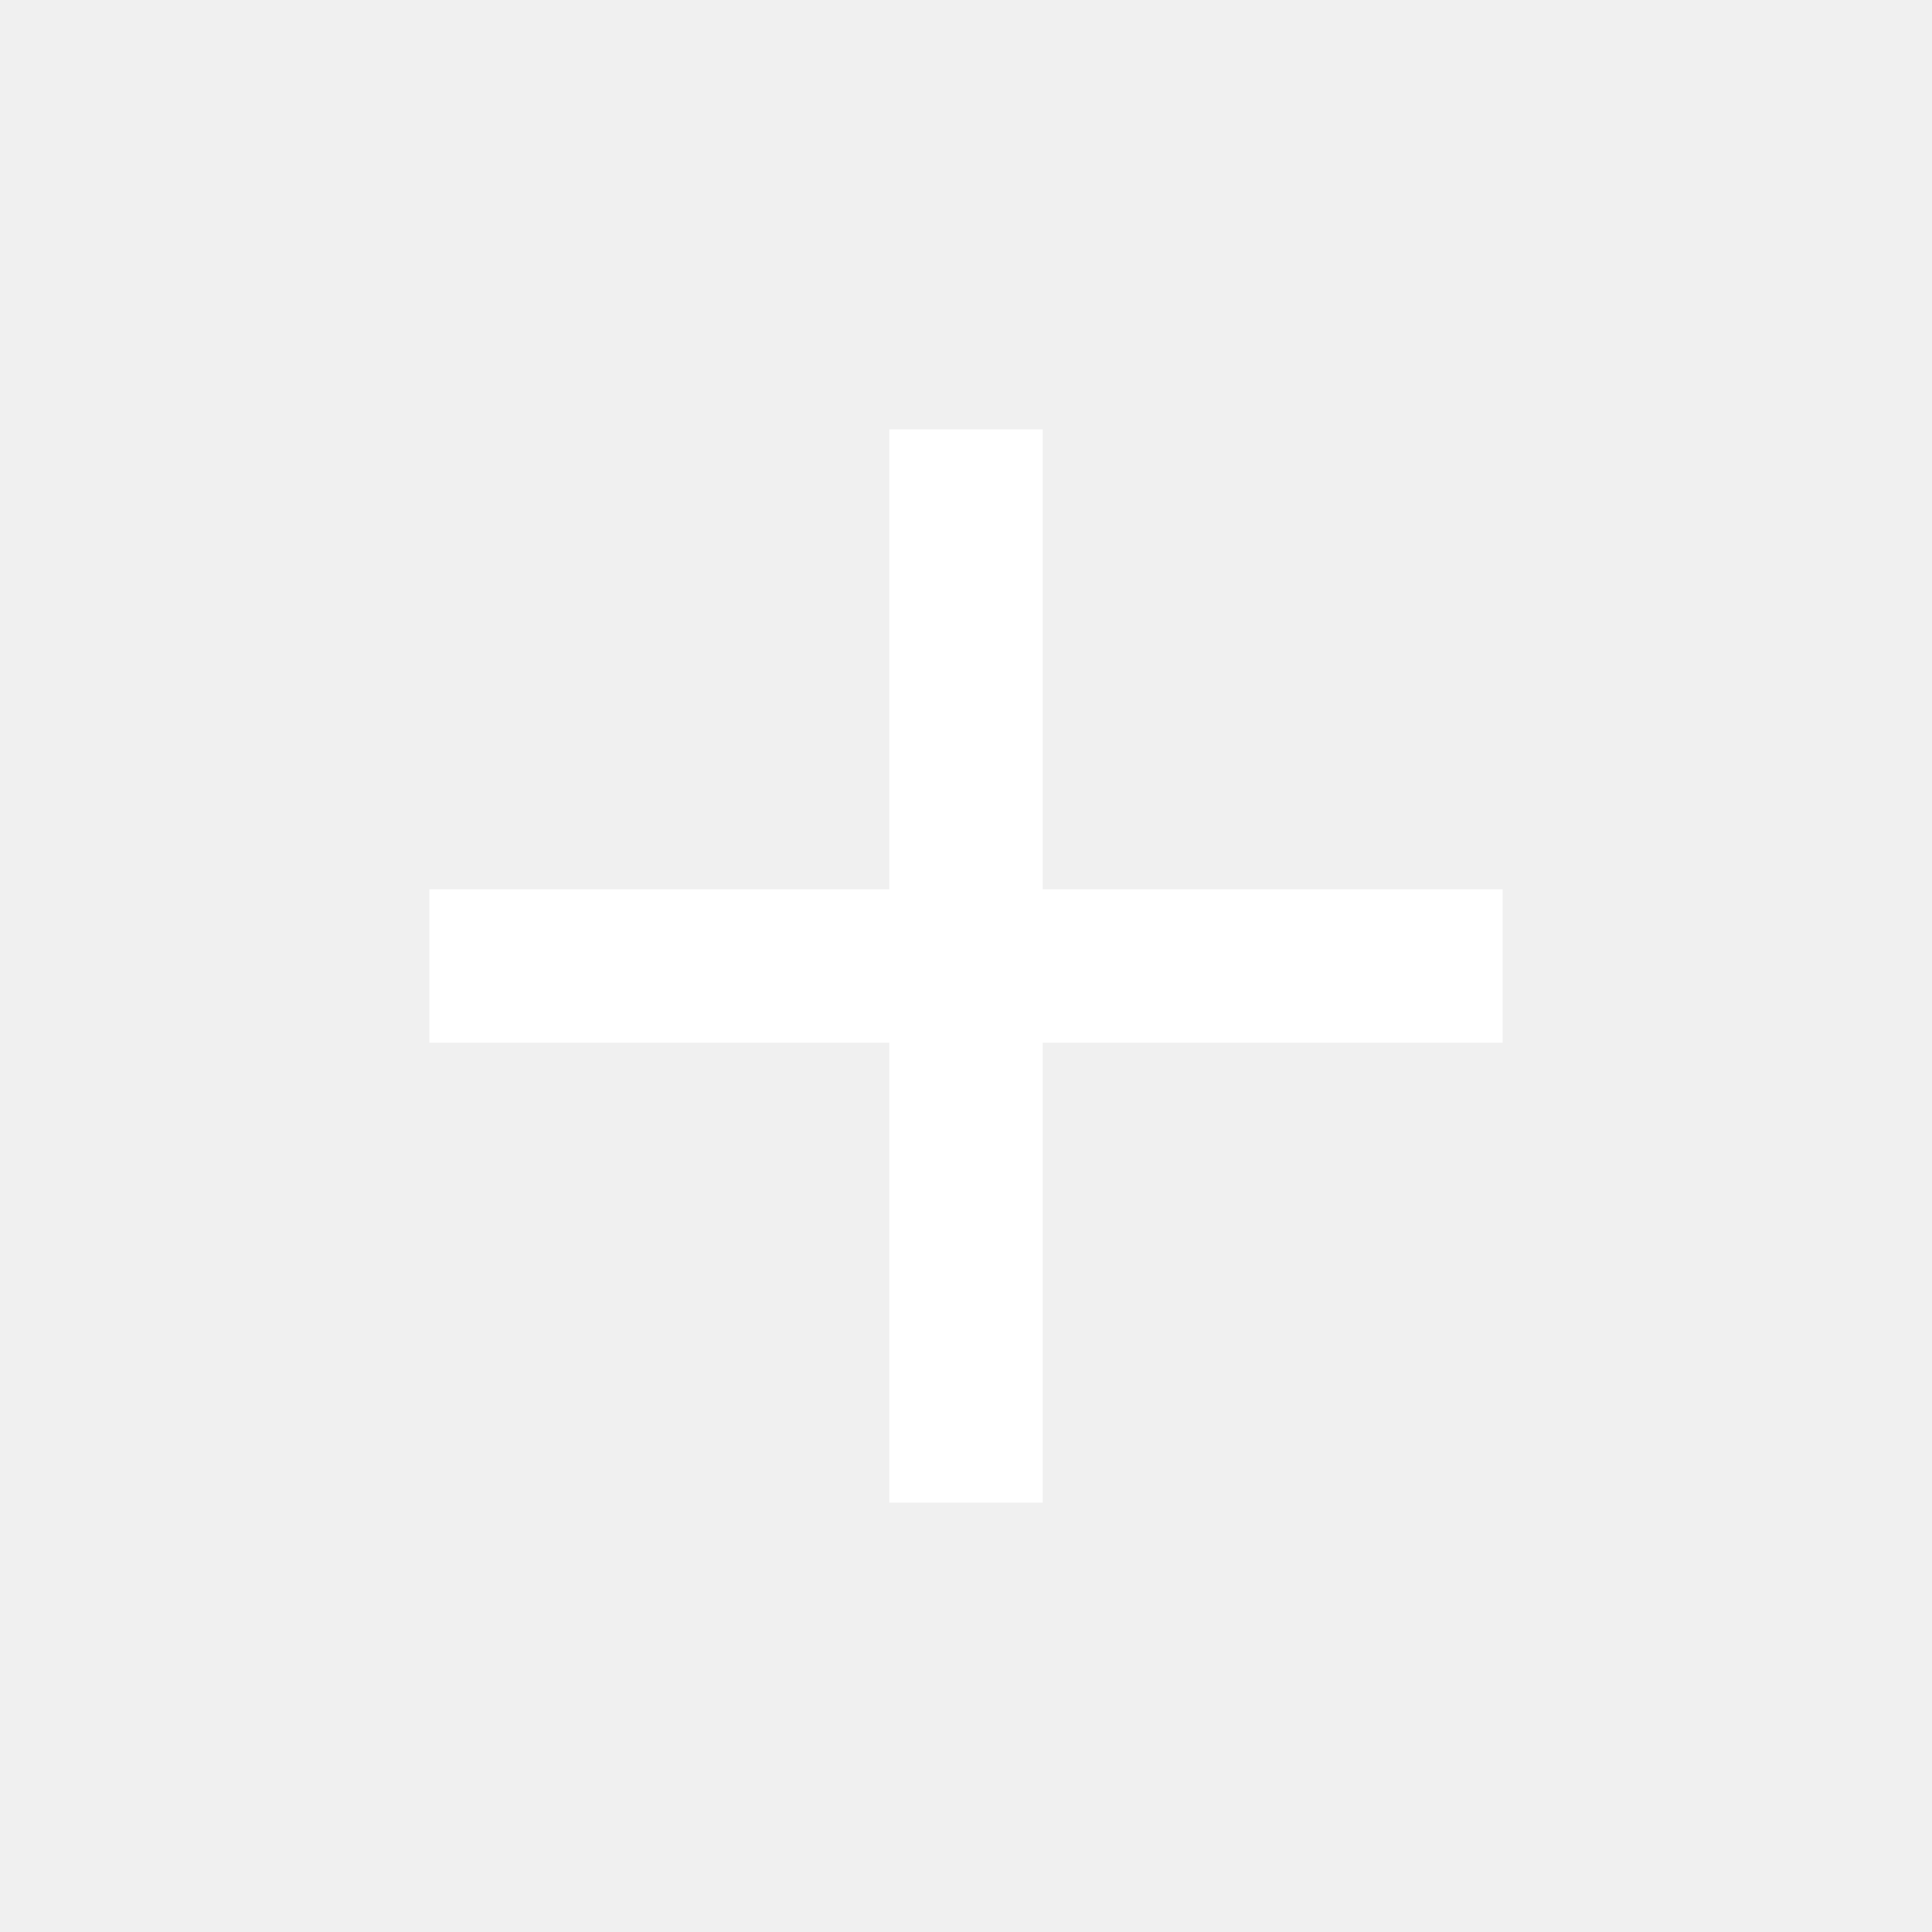
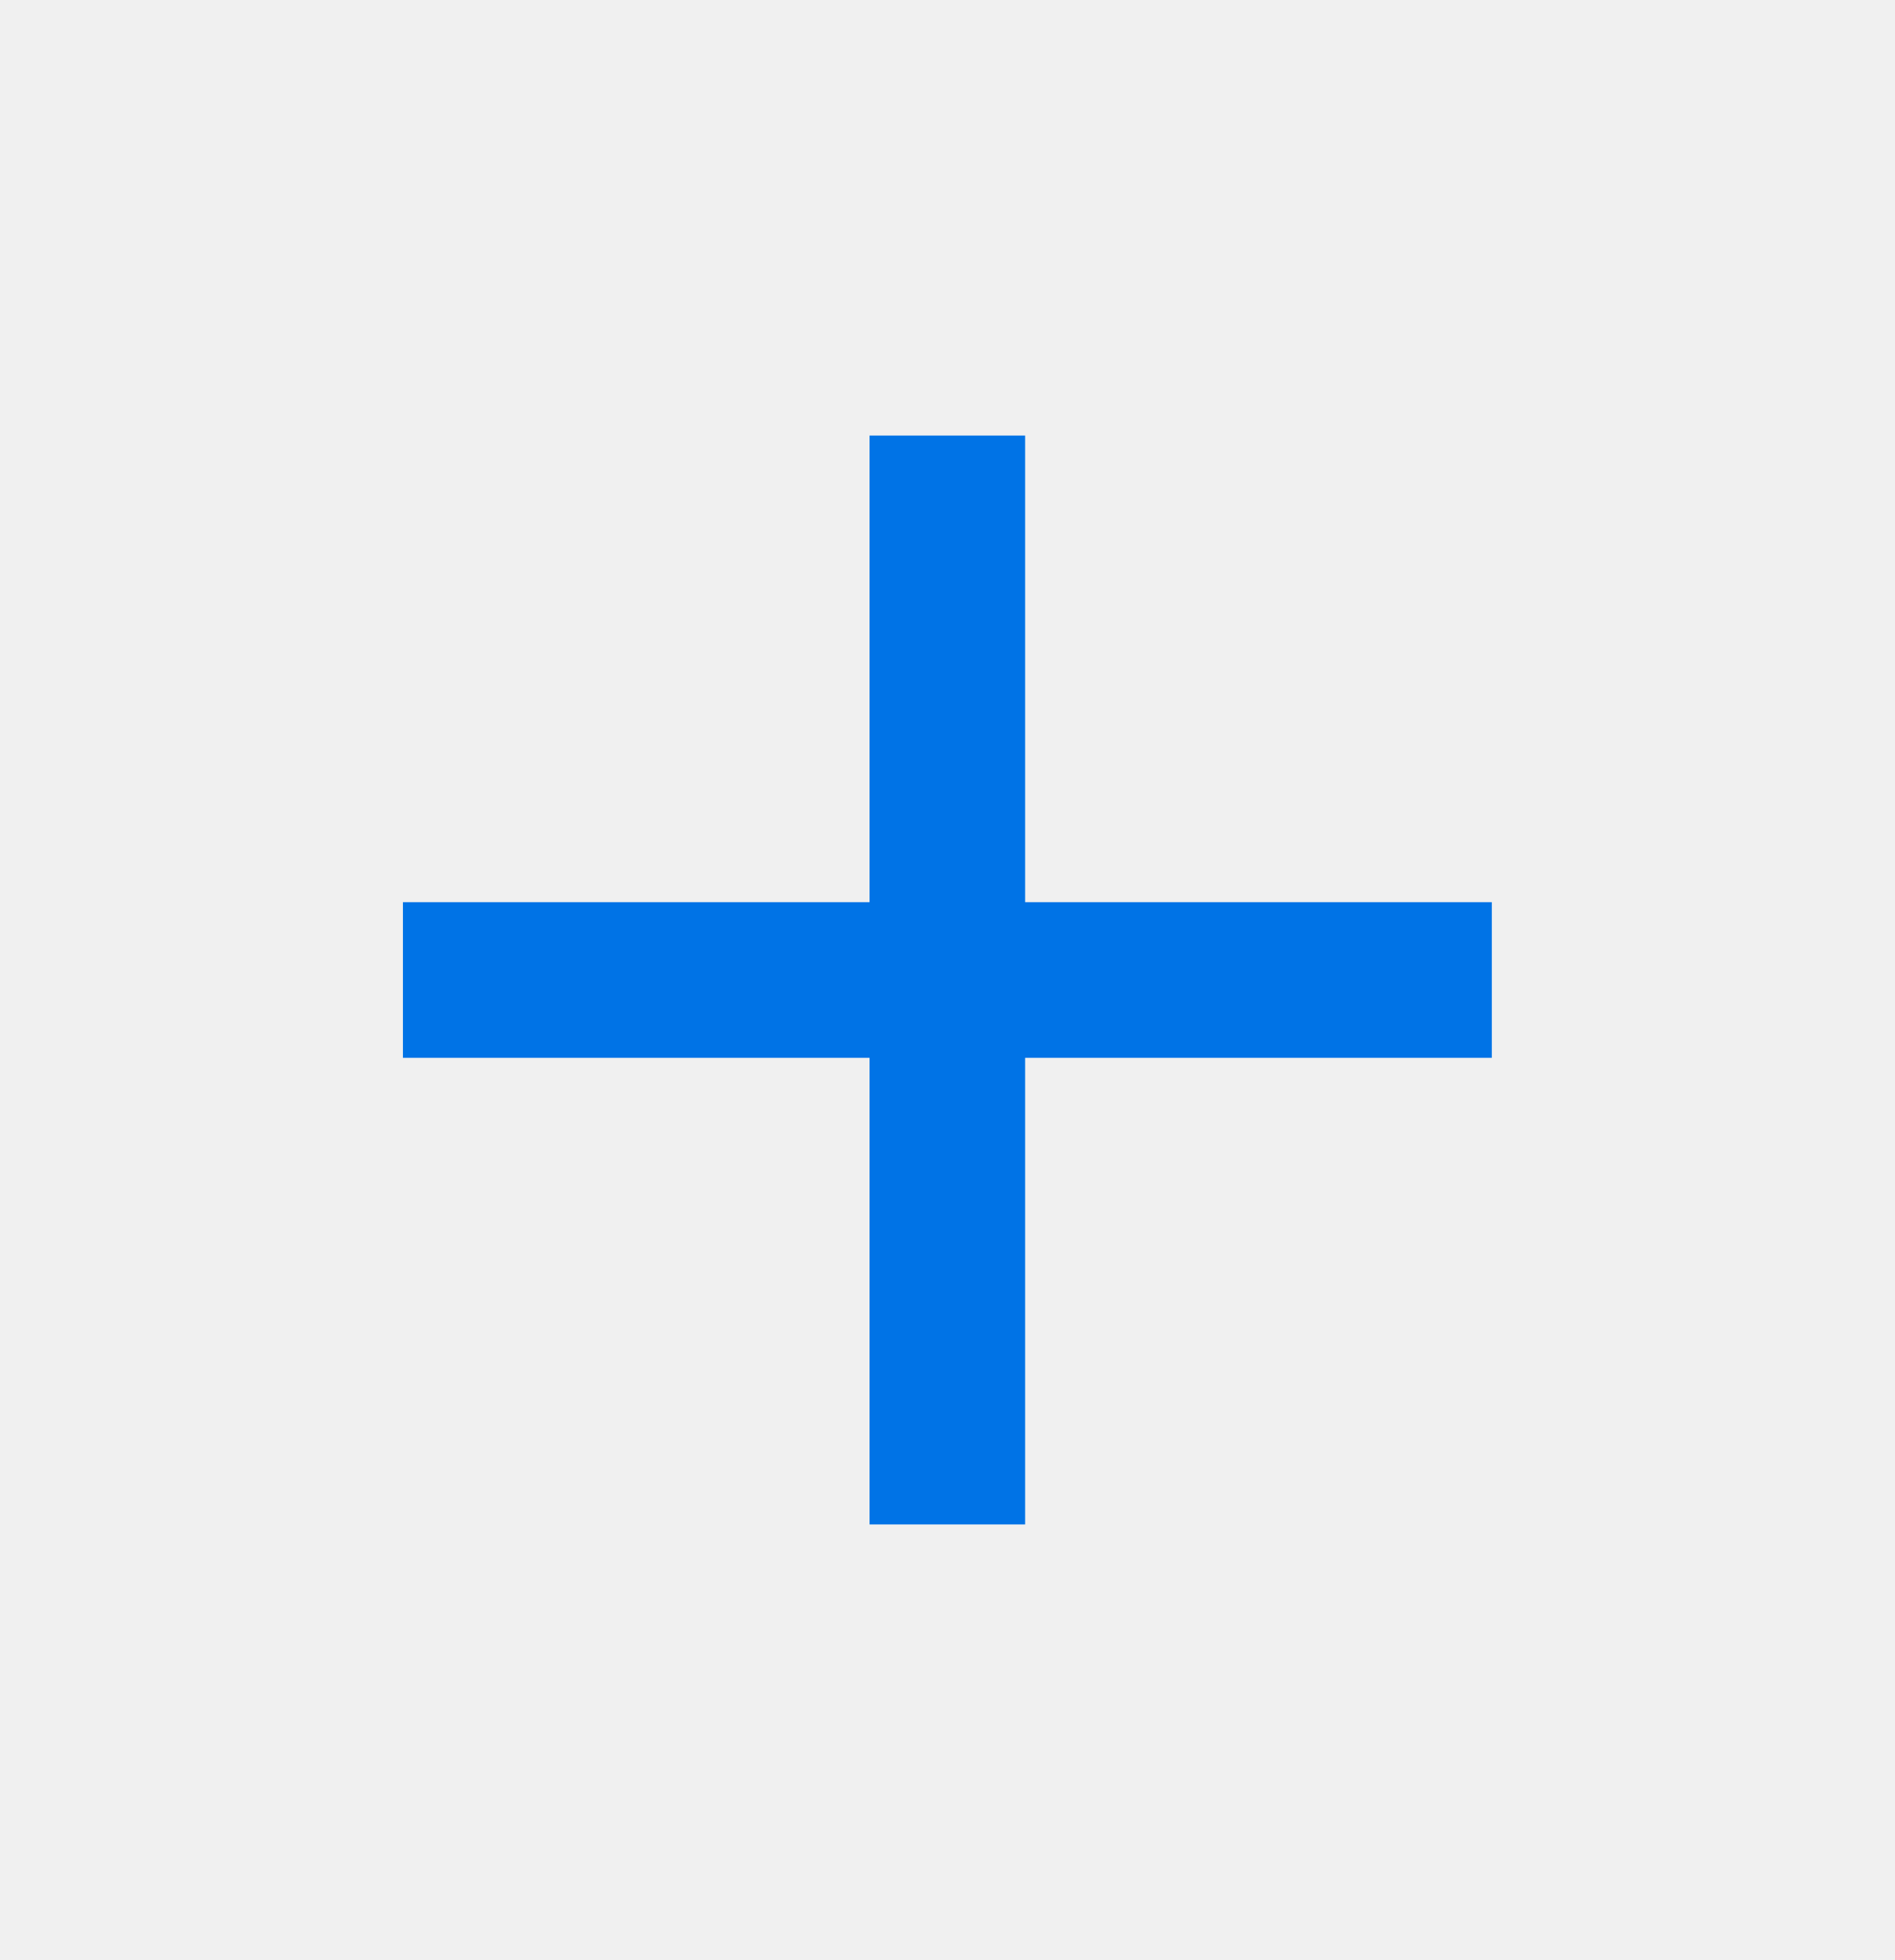
- <svg xmlns="http://www.w3.org/2000/svg" width="30" height="30" viewBox="0 0 30 30" fill="none">
-   <path d="M23.333 16.191H16.191V23.333H13.809V16.191H6.667V13.809H13.809V6.667H16.191V13.809H23.333V16.191Z" fill="white" />
+ <svg xmlns="http://www.w3.org/2000/svg" width="29" height="30" viewBox="0 0 29 30" fill="none">
+   <g clip-path="url(#clip0_0_1337)">
+     <path d="M22.833 16.191H15.69V23.333H13.309V16.191H6.167V13.809H13.309V6.667H15.69V13.809H22.833V16.191Z" fill="#0073E6" />
+   </g>
+   <defs>
+     <clipPath id="clip0_0_1337">
+       <rect width="28.571" height="28.571" fill="white" transform="translate(0.214233 0.714294)" />
+     </clipPath>
+   </defs>
</svg>
